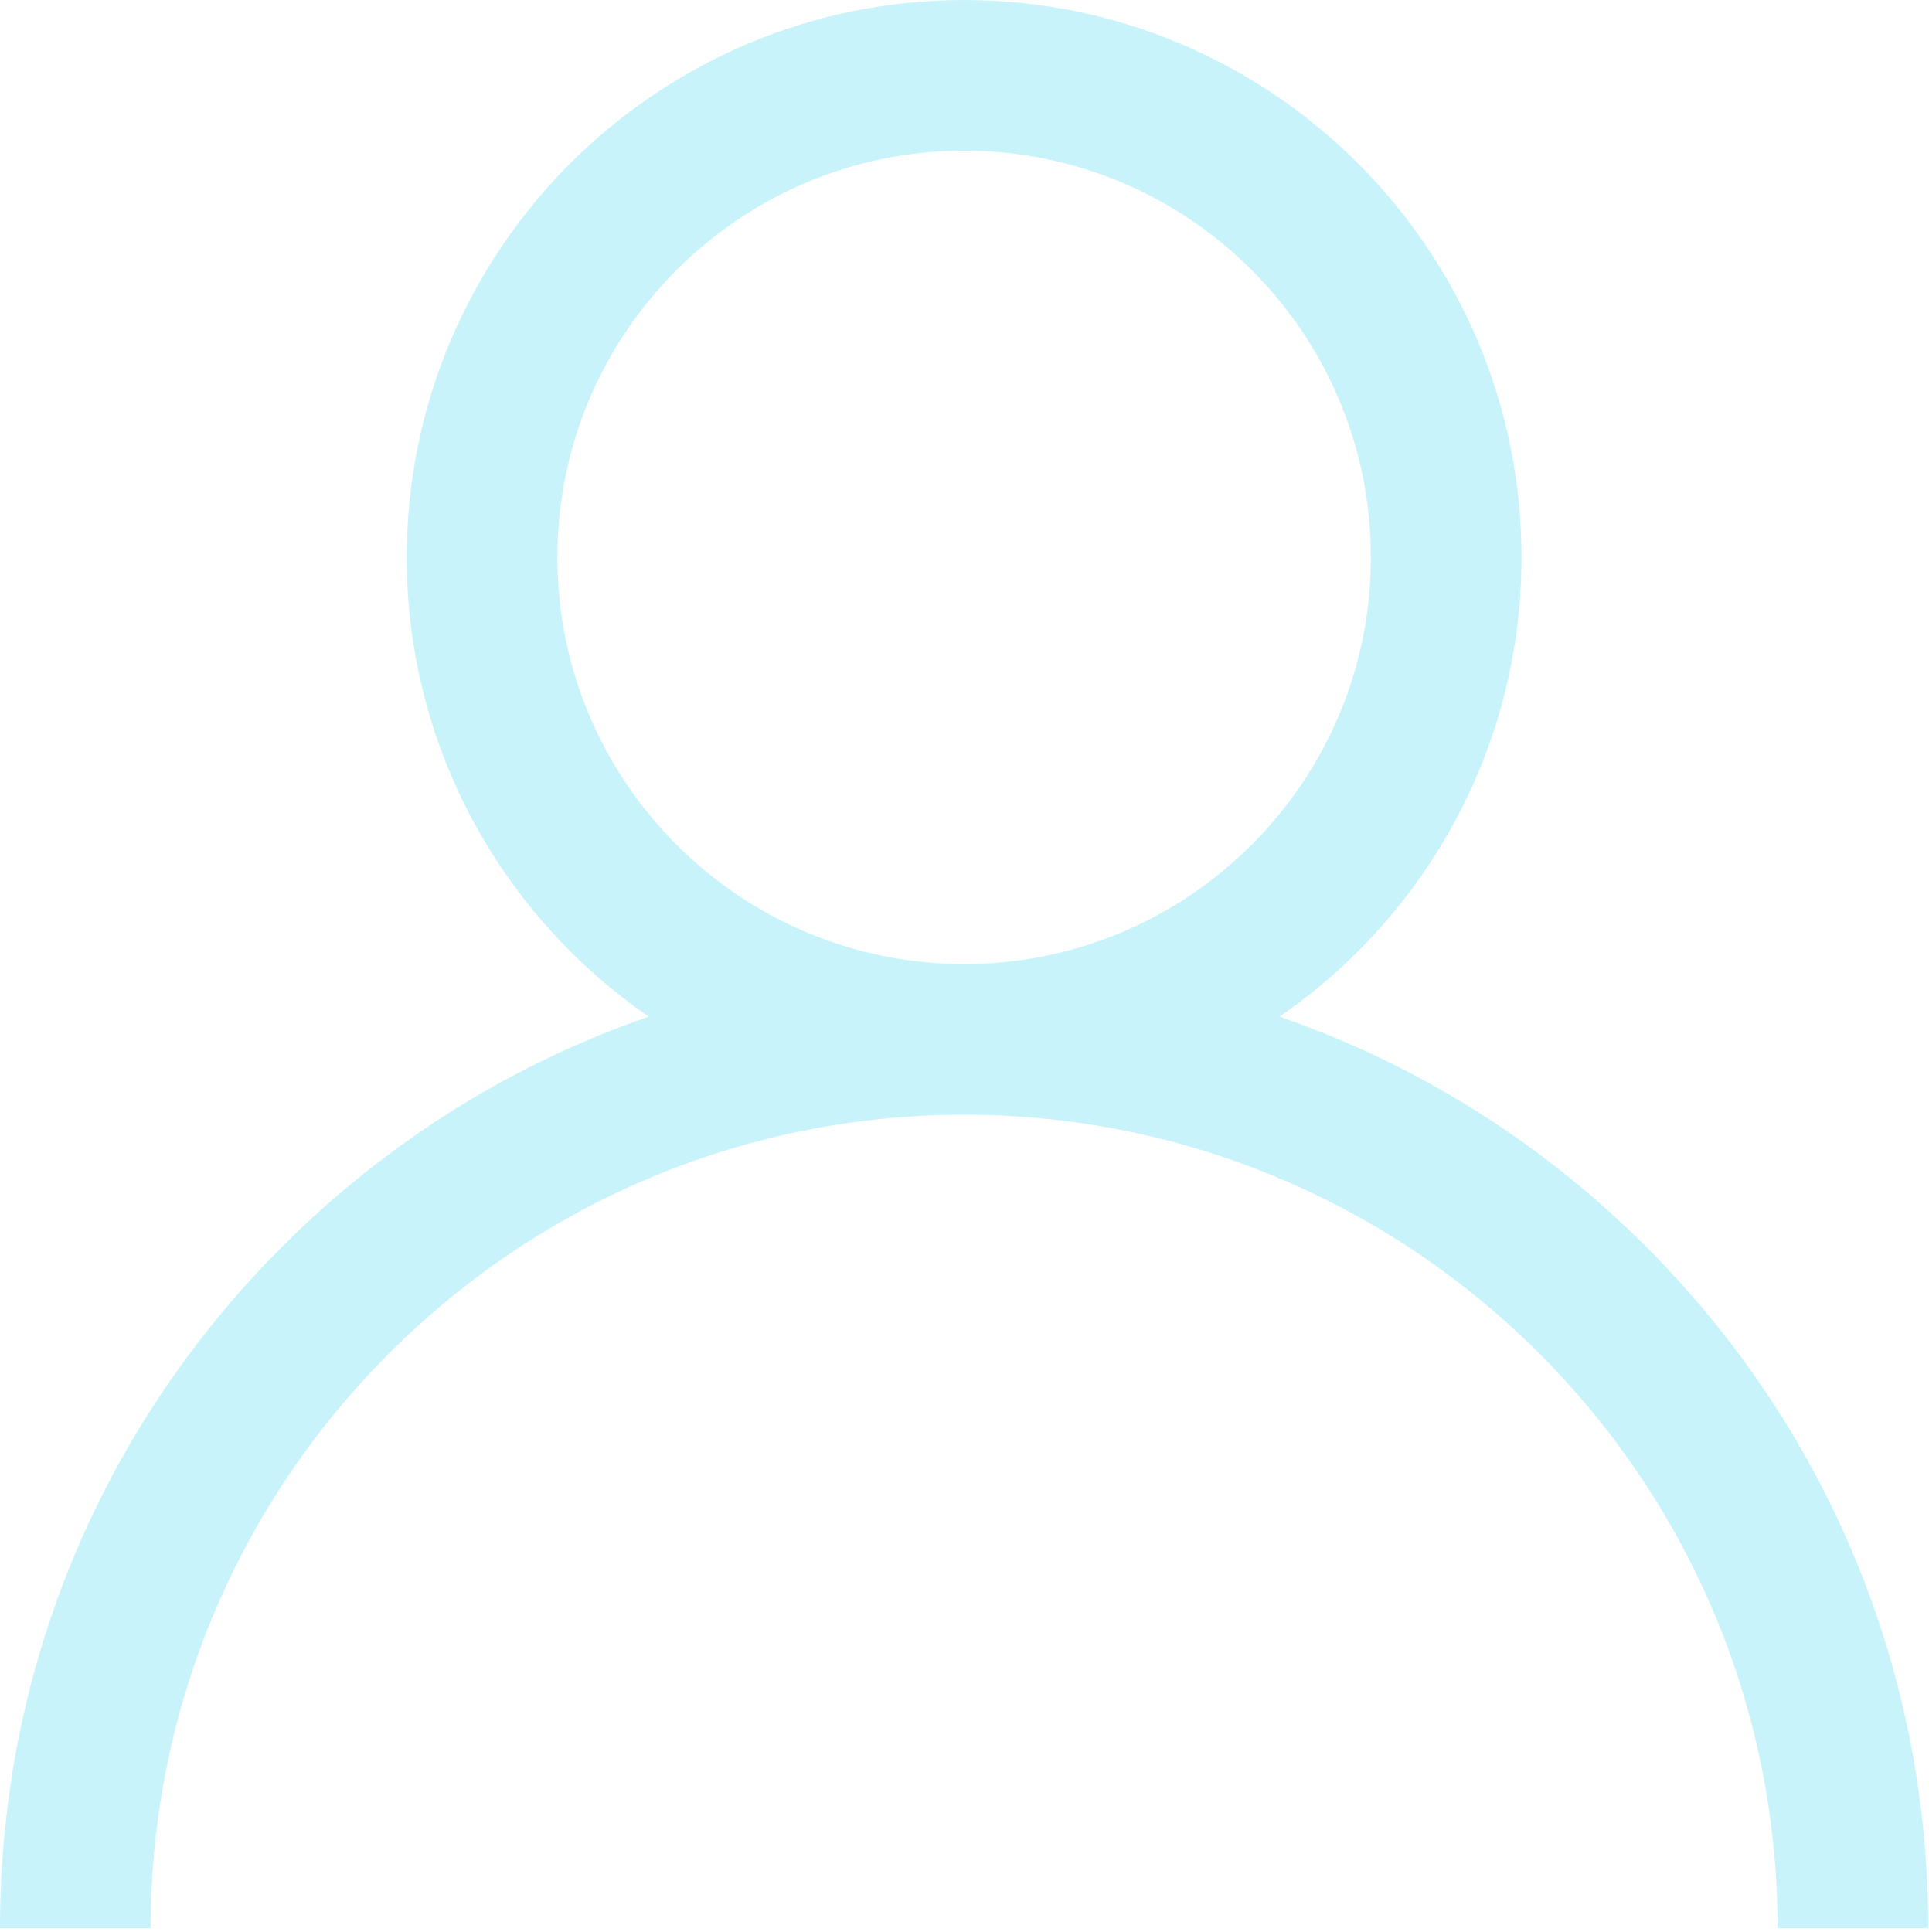
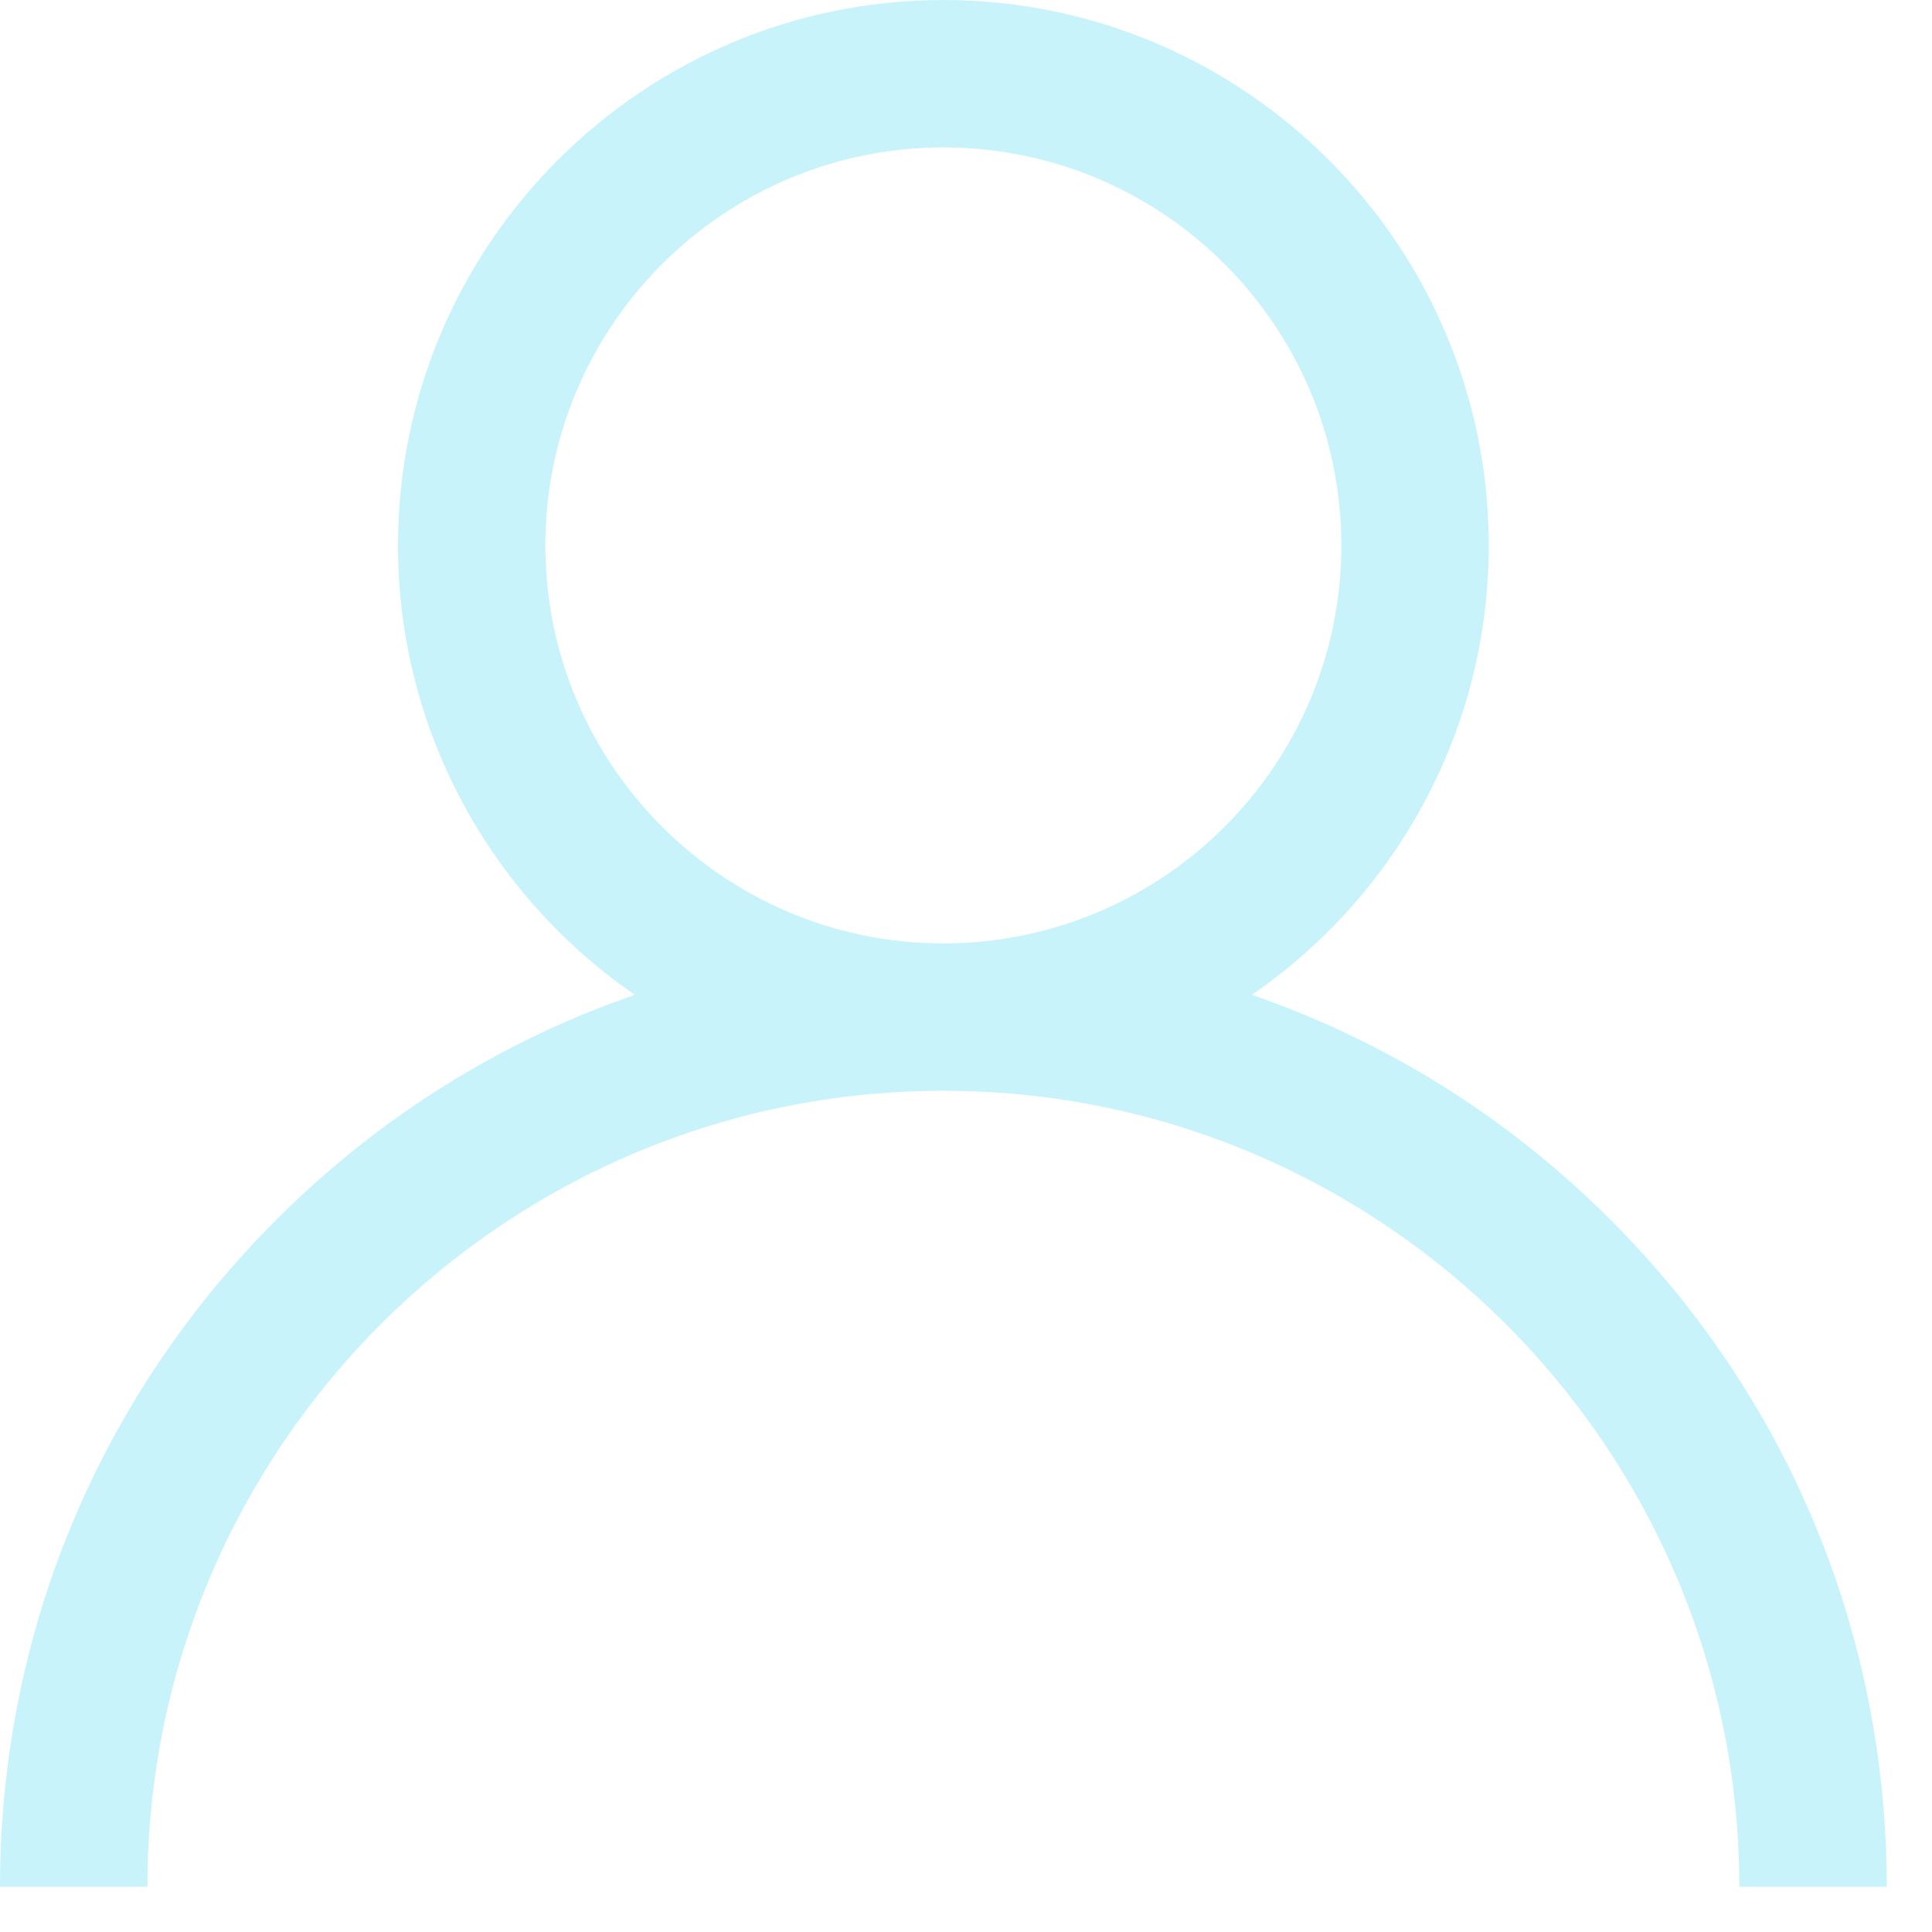
- <svg xmlns="http://www.w3.org/2000/svg" width="500" height="501" viewBox="0 0 500 501" fill="none">
+ <svg xmlns="http://www.w3.org/2000/svg" viewBox="0 0 512 512" fill="none">
  <path opacity="0.25" d="M426.777 323.229C399.548 296 367.138 275.843 331.776 263.641C369.649 237.556 394.531 193.901 394.531 144.538C394.531 64.843 329.694 0.006 250 0.006C170.306 0.006 105.469 64.843 105.469 144.538C105.469 193.901 130.351 237.556 168.225 263.641C132.863 275.843 100.453 296 73.224 323.229C26.005 370.449 -3.8147e-05 433.229 -3.8147e-05 500.006H39.062C39.062 383.695 133.688 289.069 250 289.069C366.311 289.069 460.937 383.695 460.937 500.006H500C500 433.229 473.995 370.449 426.777 323.229ZM250 250.006C191.845 250.006 144.531 202.694 144.531 144.538C144.531 86.381 191.845 39.069 250 39.069C308.155 39.069 355.469 86.381 355.469 144.538C355.469 202.694 308.155 250.006 250 250.006Z" fill="#22D1EE" />
</svg>
